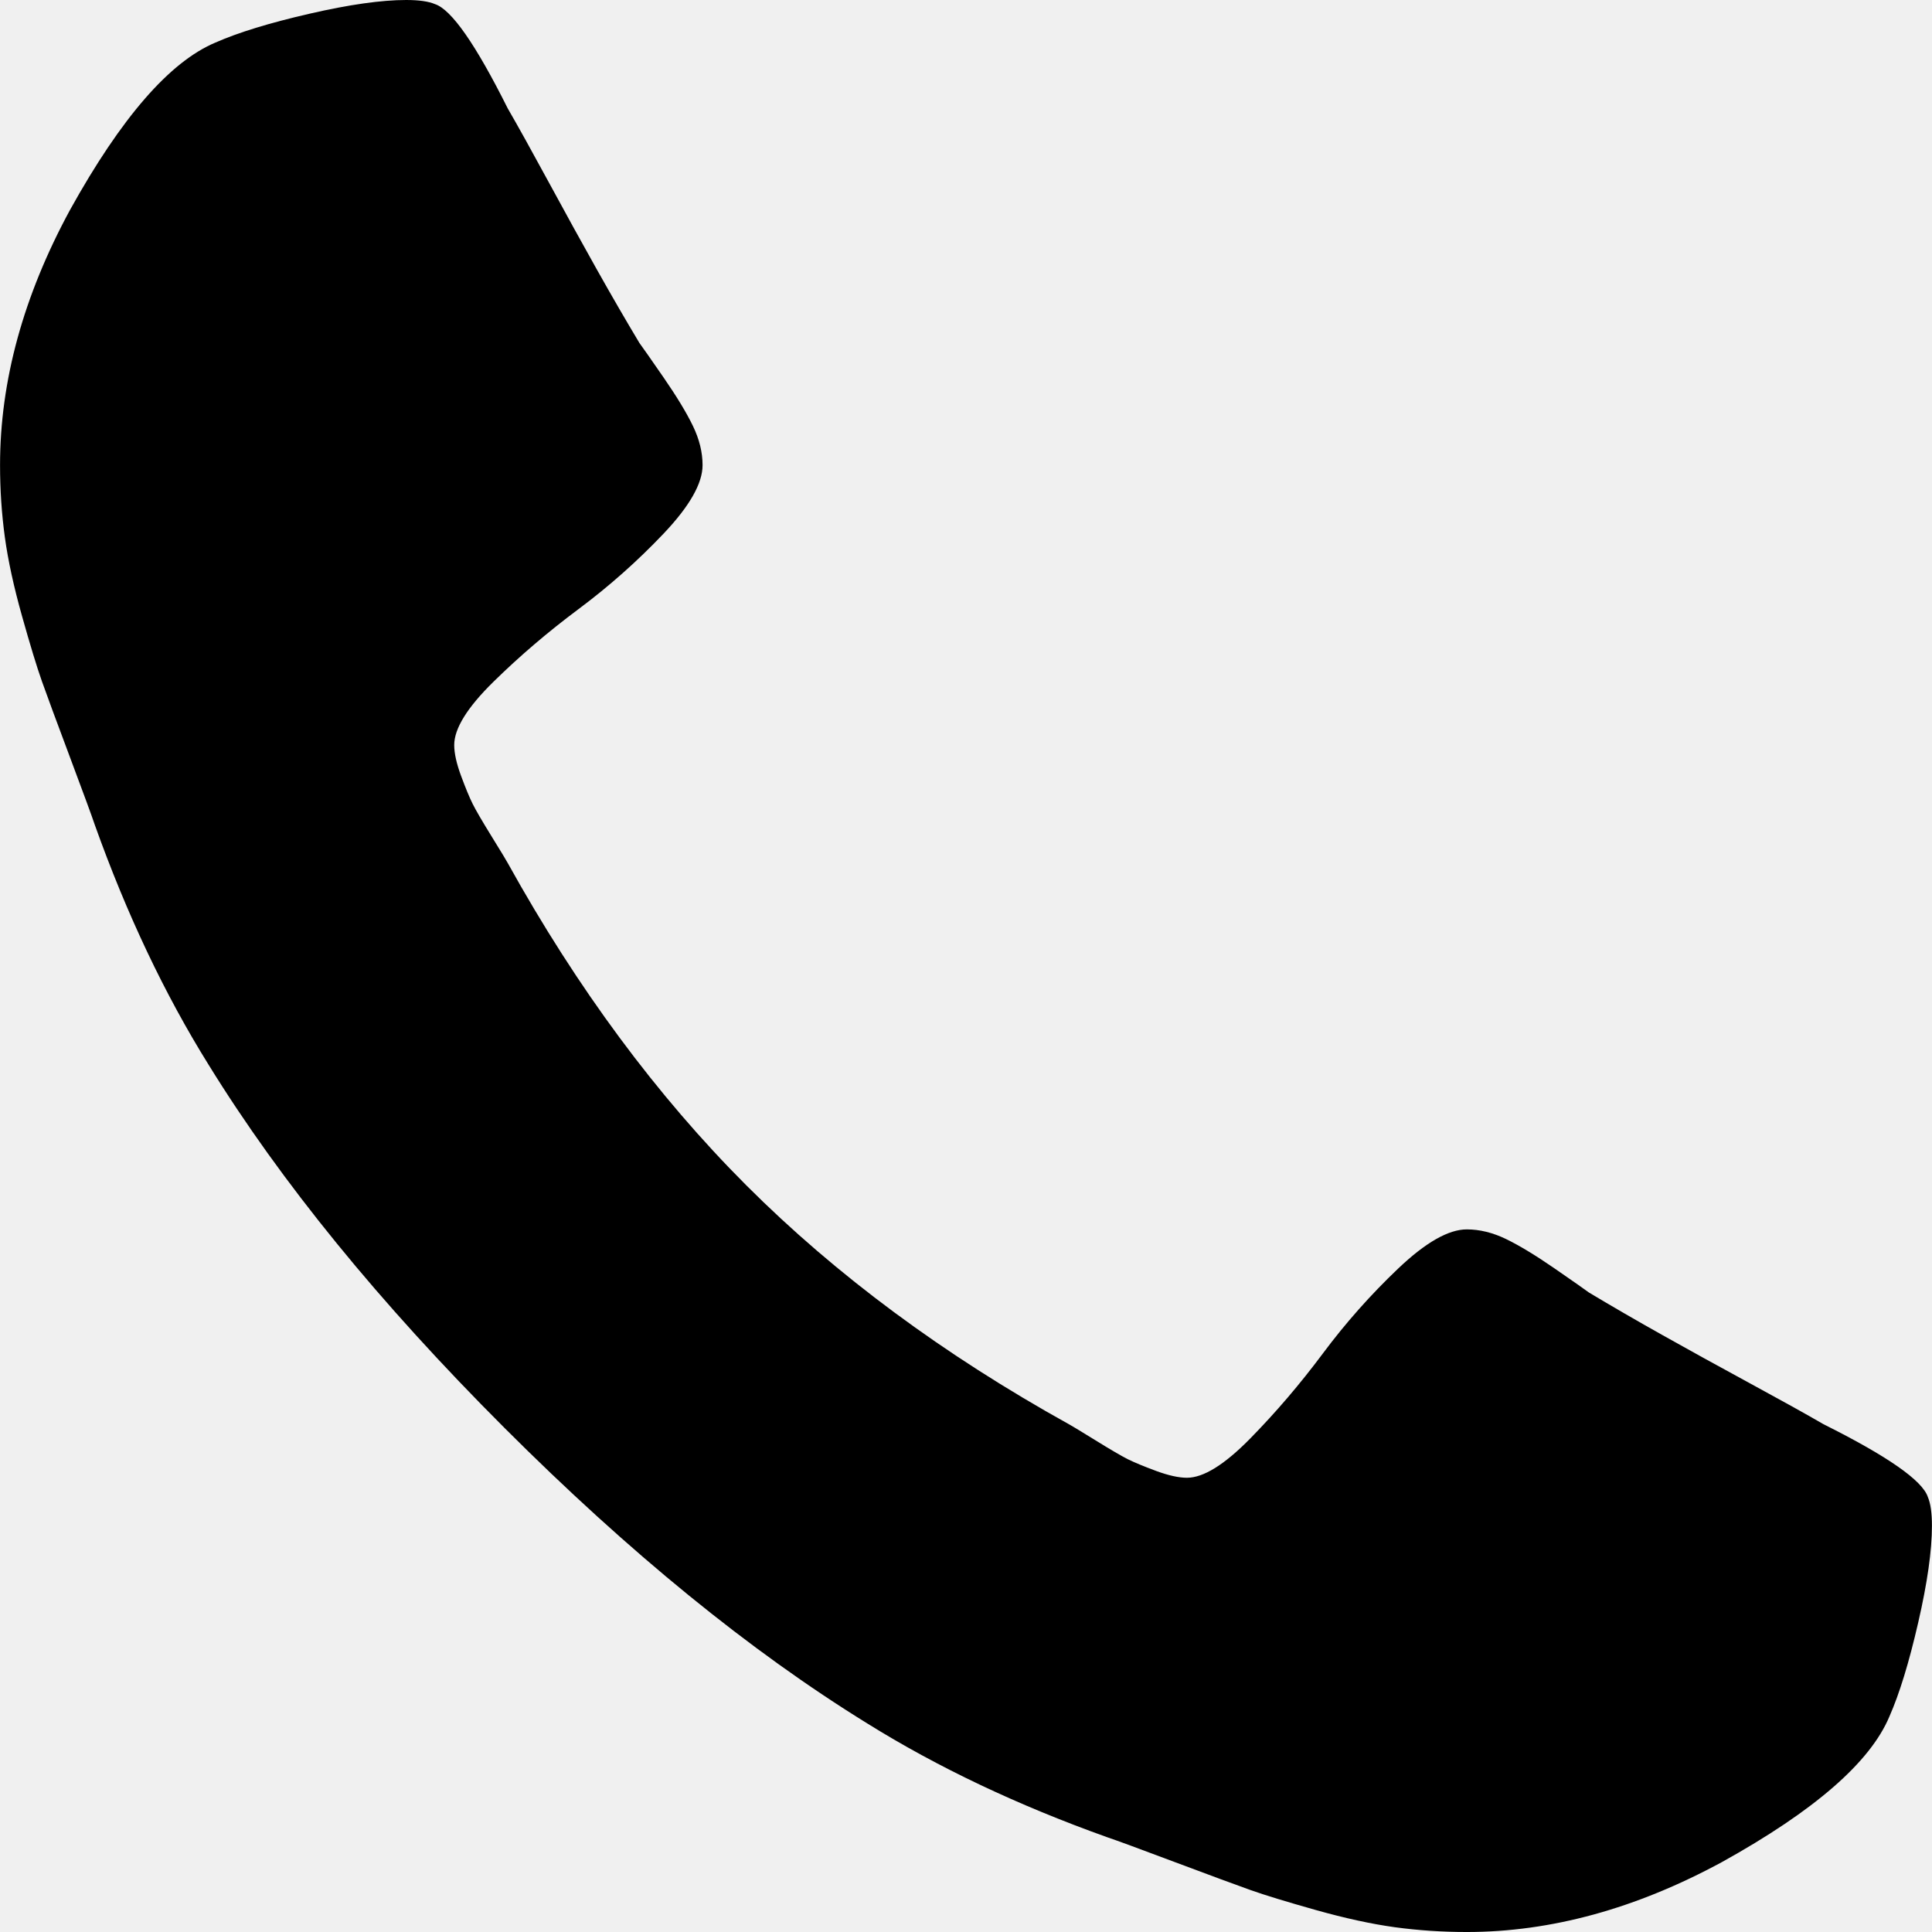
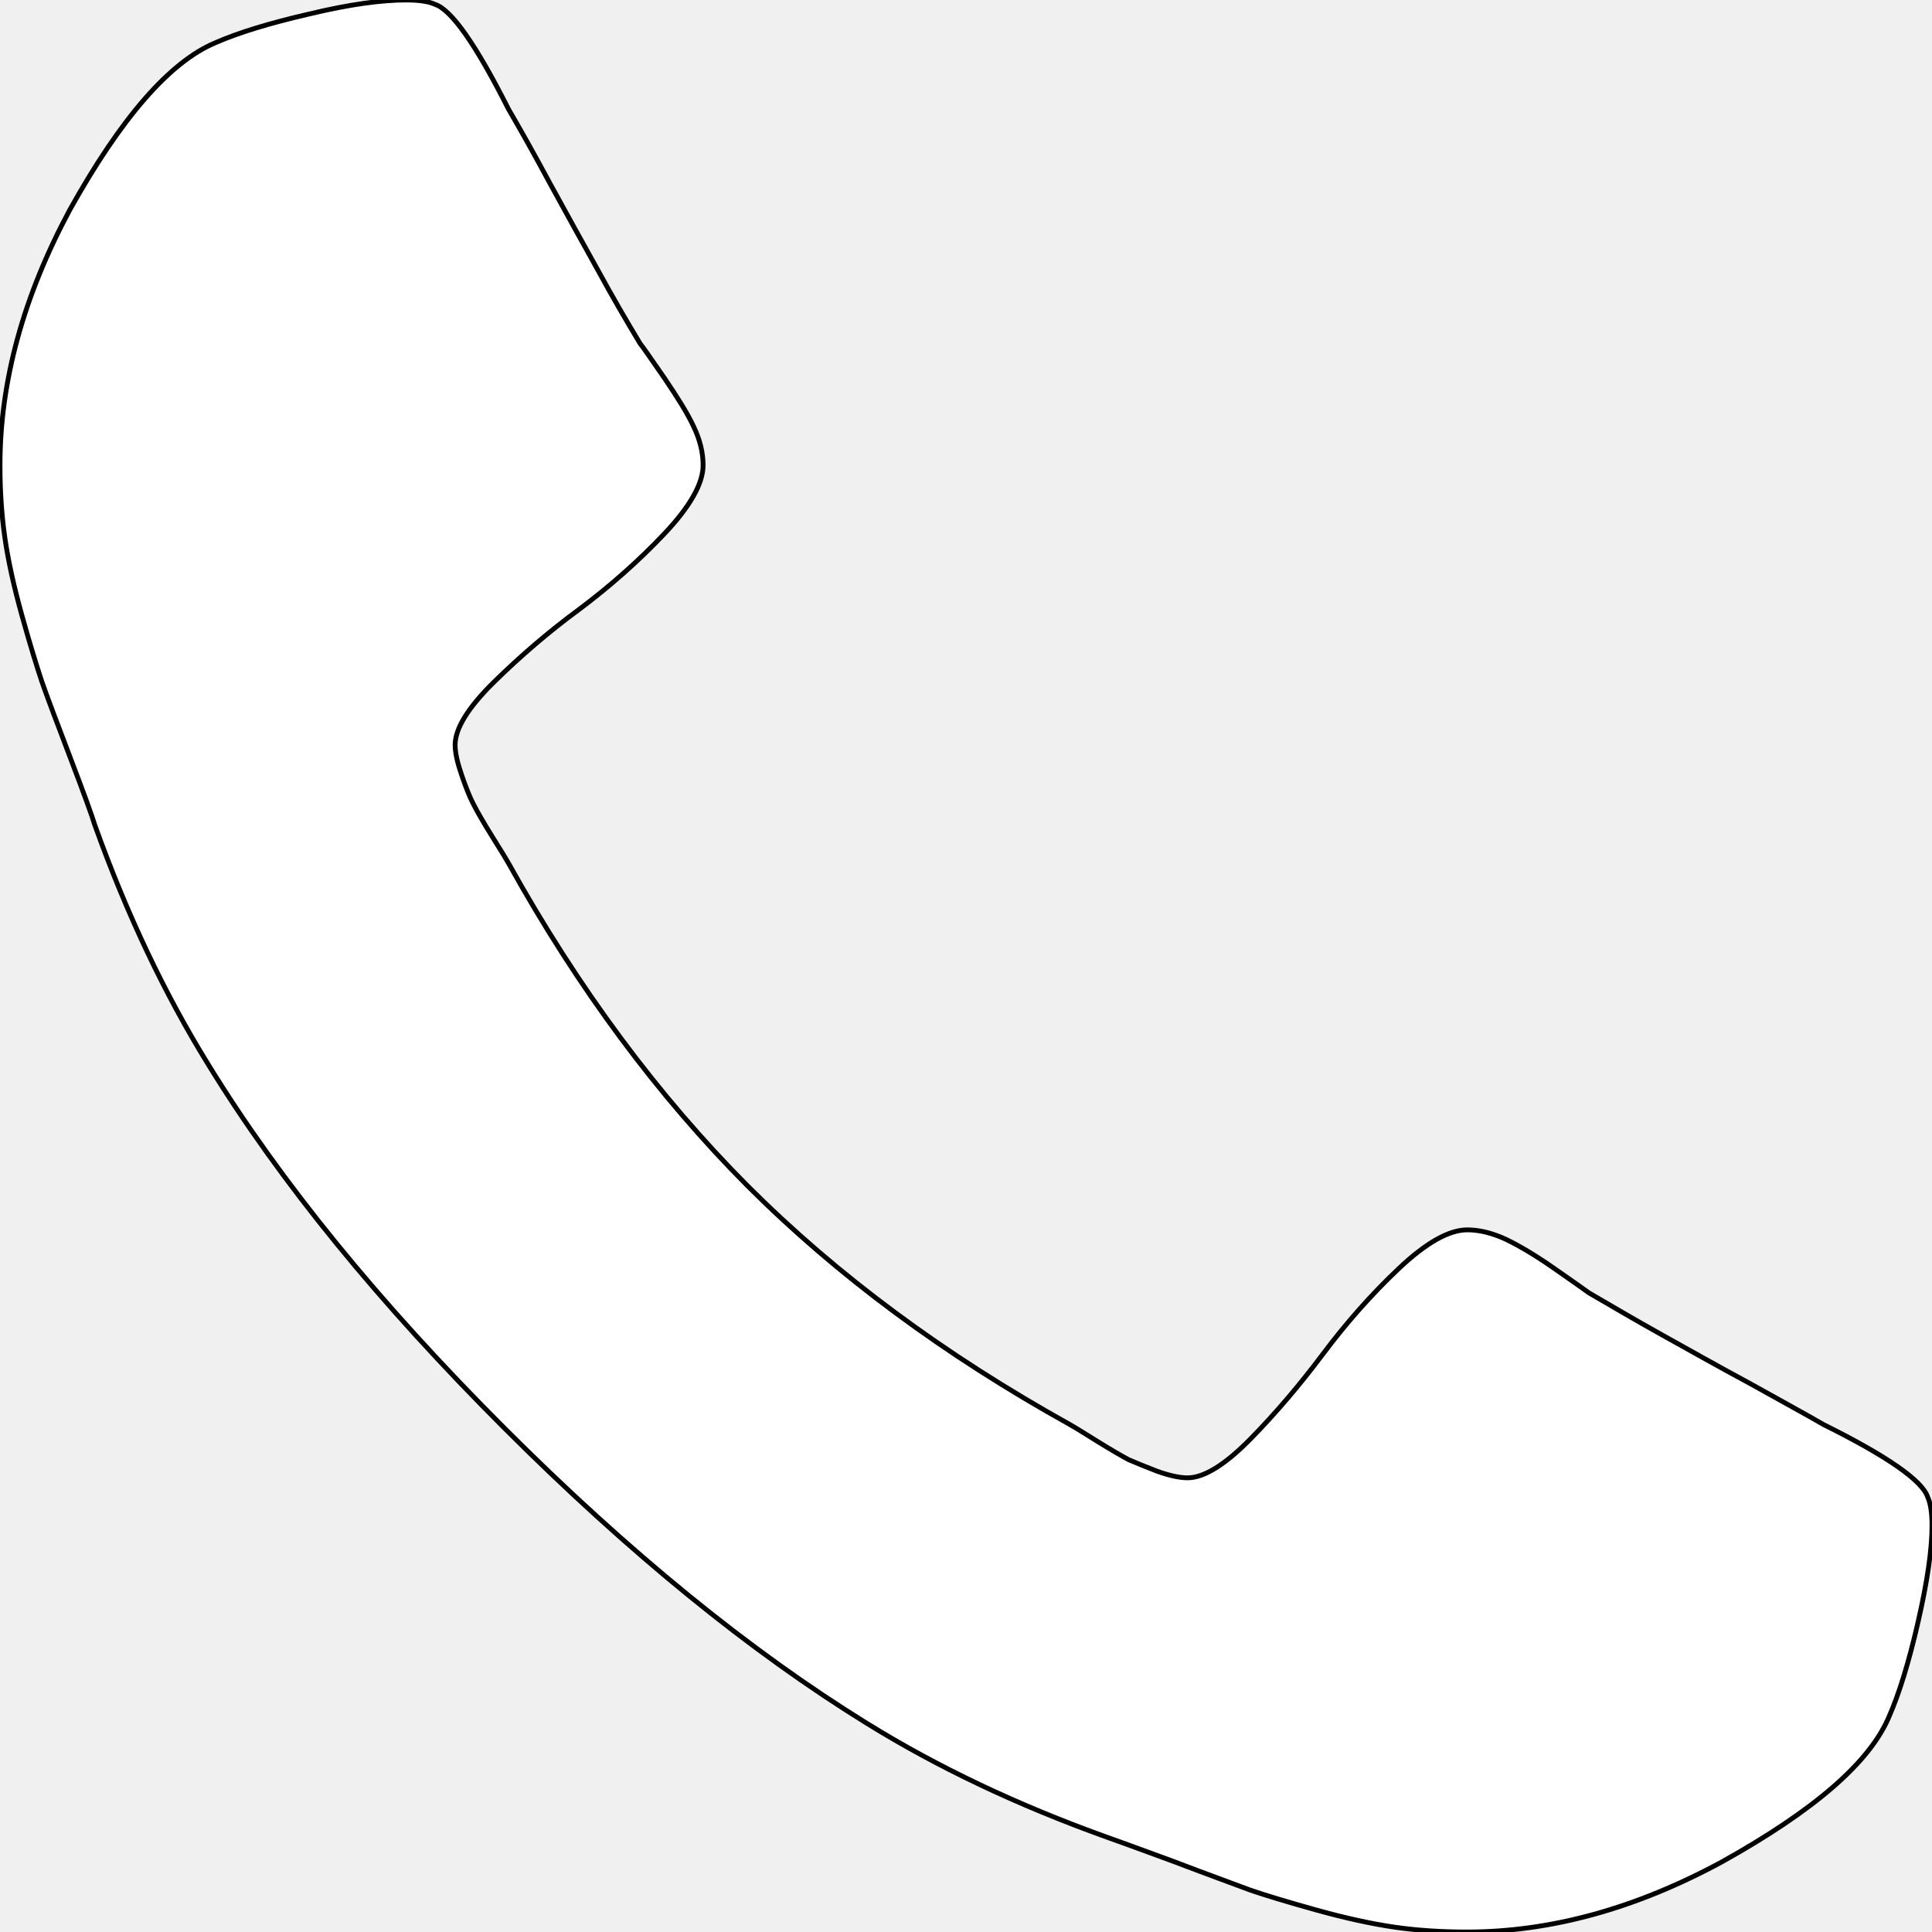
- <svg xmlns="http://www.w3.org/2000/svg" version="1.1" id="Capa_1" x="0px" y="0px" width="401.998px" height="401.998px" viewBox="0 0 401.998 401.998" style="enable-background:new 0 0 401.998 401.998;" xml:space="preserve">
+ <svg xmlns="http://www.w3.org/2000/svg" version="1.1" id="Capa_1" x="0px" y="0px" viewBox="0 0 402 402" style="enable-background:new 0 0 402 402;" xml:space="preserve">
+   <style type="text/css">
+ 	.st0{fill:#FFFFFF;stroke:#000000;stroke-miterlimit:10;}
+ </style>
  <g>
-     <path d="M401.129,311.475c-1.137-3.426-8.371-8.473-21.697-15.129c-3.61-2.098-8.754-4.949-15.41-8.566   c-6.662-3.617-12.709-6.95-18.13-9.996c-5.432-3.045-10.521-5.995-15.276-8.846c-0.76-0.571-3.139-2.234-7.136-5   c-4.001-2.758-7.375-4.805-10.14-6.14c-2.759-1.327-5.473-1.995-8.138-1.995c-3.806,0-8.56,2.714-14.268,8.135   c-5.708,5.428-10.944,11.324-15.7,17.706c-4.757,6.379-9.802,12.275-15.126,17.7c-5.332,5.427-9.713,8.138-13.135,8.138   c-1.718,0-3.86-0.479-6.427-1.424c-2.566-0.951-4.518-1.766-5.858-2.423c-1.328-0.671-3.607-1.999-6.845-4.004   c-3.244-1.999-5.048-3.094-5.428-3.285c-26.075-14.469-48.438-31.029-67.093-49.676c-18.649-18.658-35.211-41.019-49.676-67.097   c-0.19-0.381-1.287-2.19-3.284-5.424c-2-3.237-3.333-5.518-3.999-6.854c-0.666-1.331-1.475-3.283-2.425-5.852   s-1.427-4.709-1.427-6.424c0-3.424,2.713-7.804,8.138-13.134c5.424-5.327,11.326-10.373,17.7-15.128   c6.379-4.755,12.275-9.991,17.701-15.699c5.424-5.711,8.136-10.467,8.136-14.273c0-2.663-0.666-5.378-1.997-8.137   c-1.332-2.765-3.378-6.139-6.139-10.138c-2.762-3.997-4.427-6.374-4.999-7.139c-2.852-4.755-5.799-9.846-8.848-15.271   c-3.049-5.424-6.377-11.47-9.995-18.131c-3.615-6.658-6.468-11.799-8.564-15.415C98.986,9.233,93.943,1.997,90.516,0.859   C89.183,0.288,87.183,0,84.521,0c-5.142,0-11.85,0.95-20.129,2.856c-8.282,1.903-14.799,3.899-19.558,5.996   c-9.517,3.995-19.604,15.605-30.264,34.826C4.863,61.566,0.01,79.271,0.01,96.78c0,5.135,0.333,10.131,0.999,14.989   c0.666,4.853,1.856,10.326,3.571,16.418c1.712,6.09,3.093,10.614,4.137,13.56c1.045,2.948,2.996,8.229,5.852,15.845   c2.852,7.614,4.567,12.275,5.138,13.988c6.661,18.654,14.56,35.307,23.695,49.964c15.03,24.362,35.541,49.539,61.521,75.521   c25.981,25.98,51.153,46.49,75.517,61.526c14.655,9.134,31.314,17.032,49.965,23.698c1.714,0.568,6.375,2.279,13.986,5.141   c7.614,2.854,12.897,4.805,15.845,5.852c2.949,1.048,7.474,2.43,13.559,4.145c6.098,1.715,11.566,2.905,16.419,3.576   c4.856,0.657,9.853,0.996,14.989,0.996c17.508,0,35.214-4.856,53.105-14.562c19.219-10.656,30.826-20.745,34.823-30.269   c2.102-4.754,4.093-11.273,5.996-19.555c1.909-8.278,2.857-14.985,2.857-20.126C401.99,314.814,401.703,312.819,401.129,311.475z" />
+     <path class="st0" d="M401.1,311.5c-1.1-3.4-8.4-8.5-21.7-15.1c-3.6-2.1-8.8-4.9-15.4-8.6c-6.7-3.6-12.7-7-18.1-10   c-5.4-3-10.5-6-15.3-8.8c-0.8-0.6-3.1-2.2-7.1-5c-4-2.8-7.4-4.8-10.1-6.1c-2.8-1.3-5.5-2-8.1-2c-3.8,0-8.6,2.7-14.3,8.1   c-5.7,5.4-10.9,11.3-15.7,17.7c-4.8,6.4-9.8,12.3-15.1,17.7c-5.3,5.4-9.7,8.1-13.1,8.1c-1.7,0-3.9-0.5-6.4-1.4   c-2.6-1-4.5-1.8-5.9-2.4c-1.3-0.7-3.6-2-6.8-4c-3.2-2-5-3.1-5.4-3.3c-26.1-14.5-48.4-31-67.1-49.7c-18.6-18.7-35.2-41-49.7-67.1   c-0.2-0.4-1.3-2.2-3.3-5.4c-2-3.2-3.3-5.5-4-6.9c-0.7-1.3-1.5-3.3-2.4-5.9s-1.4-4.7-1.4-6.4c0-3.4,2.7-7.8,8.1-13.1   c5.4-5.3,11.3-10.4,17.7-15.1c6.4-4.8,12.3-10,17.7-15.7c5.4-5.7,8.1-10.5,8.1-14.3c0-2.7-0.7-5.4-2-8.1c-1.3-2.8-3.4-6.1-6.1-10.1   c-2.8-4-4.4-6.4-5-7.1c-2.9-4.8-5.8-9.8-8.8-15.3c-3-5.4-6.4-11.5-10-18.1c-3.6-6.7-6.5-11.8-8.6-15.4C99,9.2,93.9,2,90.5,0.9   c-1.3-0.6-3.3-0.9-6-0.9c-5.1,0-11.8,0.9-20.1,2.9c-8.3,1.9-14.8,3.9-19.6,6c-9.5,4-19.6,15.6-30.3,34.8C4.9,61.6,0,79.3,0,96.8   c0,5.1,0.3,10.1,1,15c0.7,4.9,1.9,10.3,3.6,16.4c1.7,6.1,3.1,10.6,4.1,13.6c1,2.9,3,8.2,5.9,15.8c2.9,7.6,4.6,12.3,5.1,14   c6.7,18.7,14.6,35.3,23.7,50c15,24.4,35.5,49.5,61.5,75.5c26,26,51.2,46.5,75.5,61.5c14.7,9.1,31.3,17,50,23.7   c1.7,0.6,6.4,2.3,14,5.1c7.6,2.9,12.9,4.8,15.8,5.9c2.9,1,7.5,2.4,13.6,4.1c6.1,1.7,11.6,2.9,16.4,3.6c4.9,0.7,9.9,1,15,1   c17.5,0,35.2-4.9,53.1-14.6c19.2-10.7,30.8-20.7,34.8-30.3c2.1-4.8,4.1-11.3,6-19.6c1.9-8.3,2.9-15,2.9-20.1   C402,314.8,401.7,312.8,401.1,311.5z" />
  </g>
-   <g>
- </g>
-   <g>
- </g>
-   <g>
- </g>
-   <g>
- </g>
-   <g>
- </g>
-   <g>
- </g>
-   <g>
- </g>
-   <g>
- </g>
-   <g>
- </g>
-   <g>
- </g>
-   <g>
- </g>
-   <g>
- </g>
-   <g>
- </g>
-   <g>
- </g>
-   <g>
- </g>
</svg>
